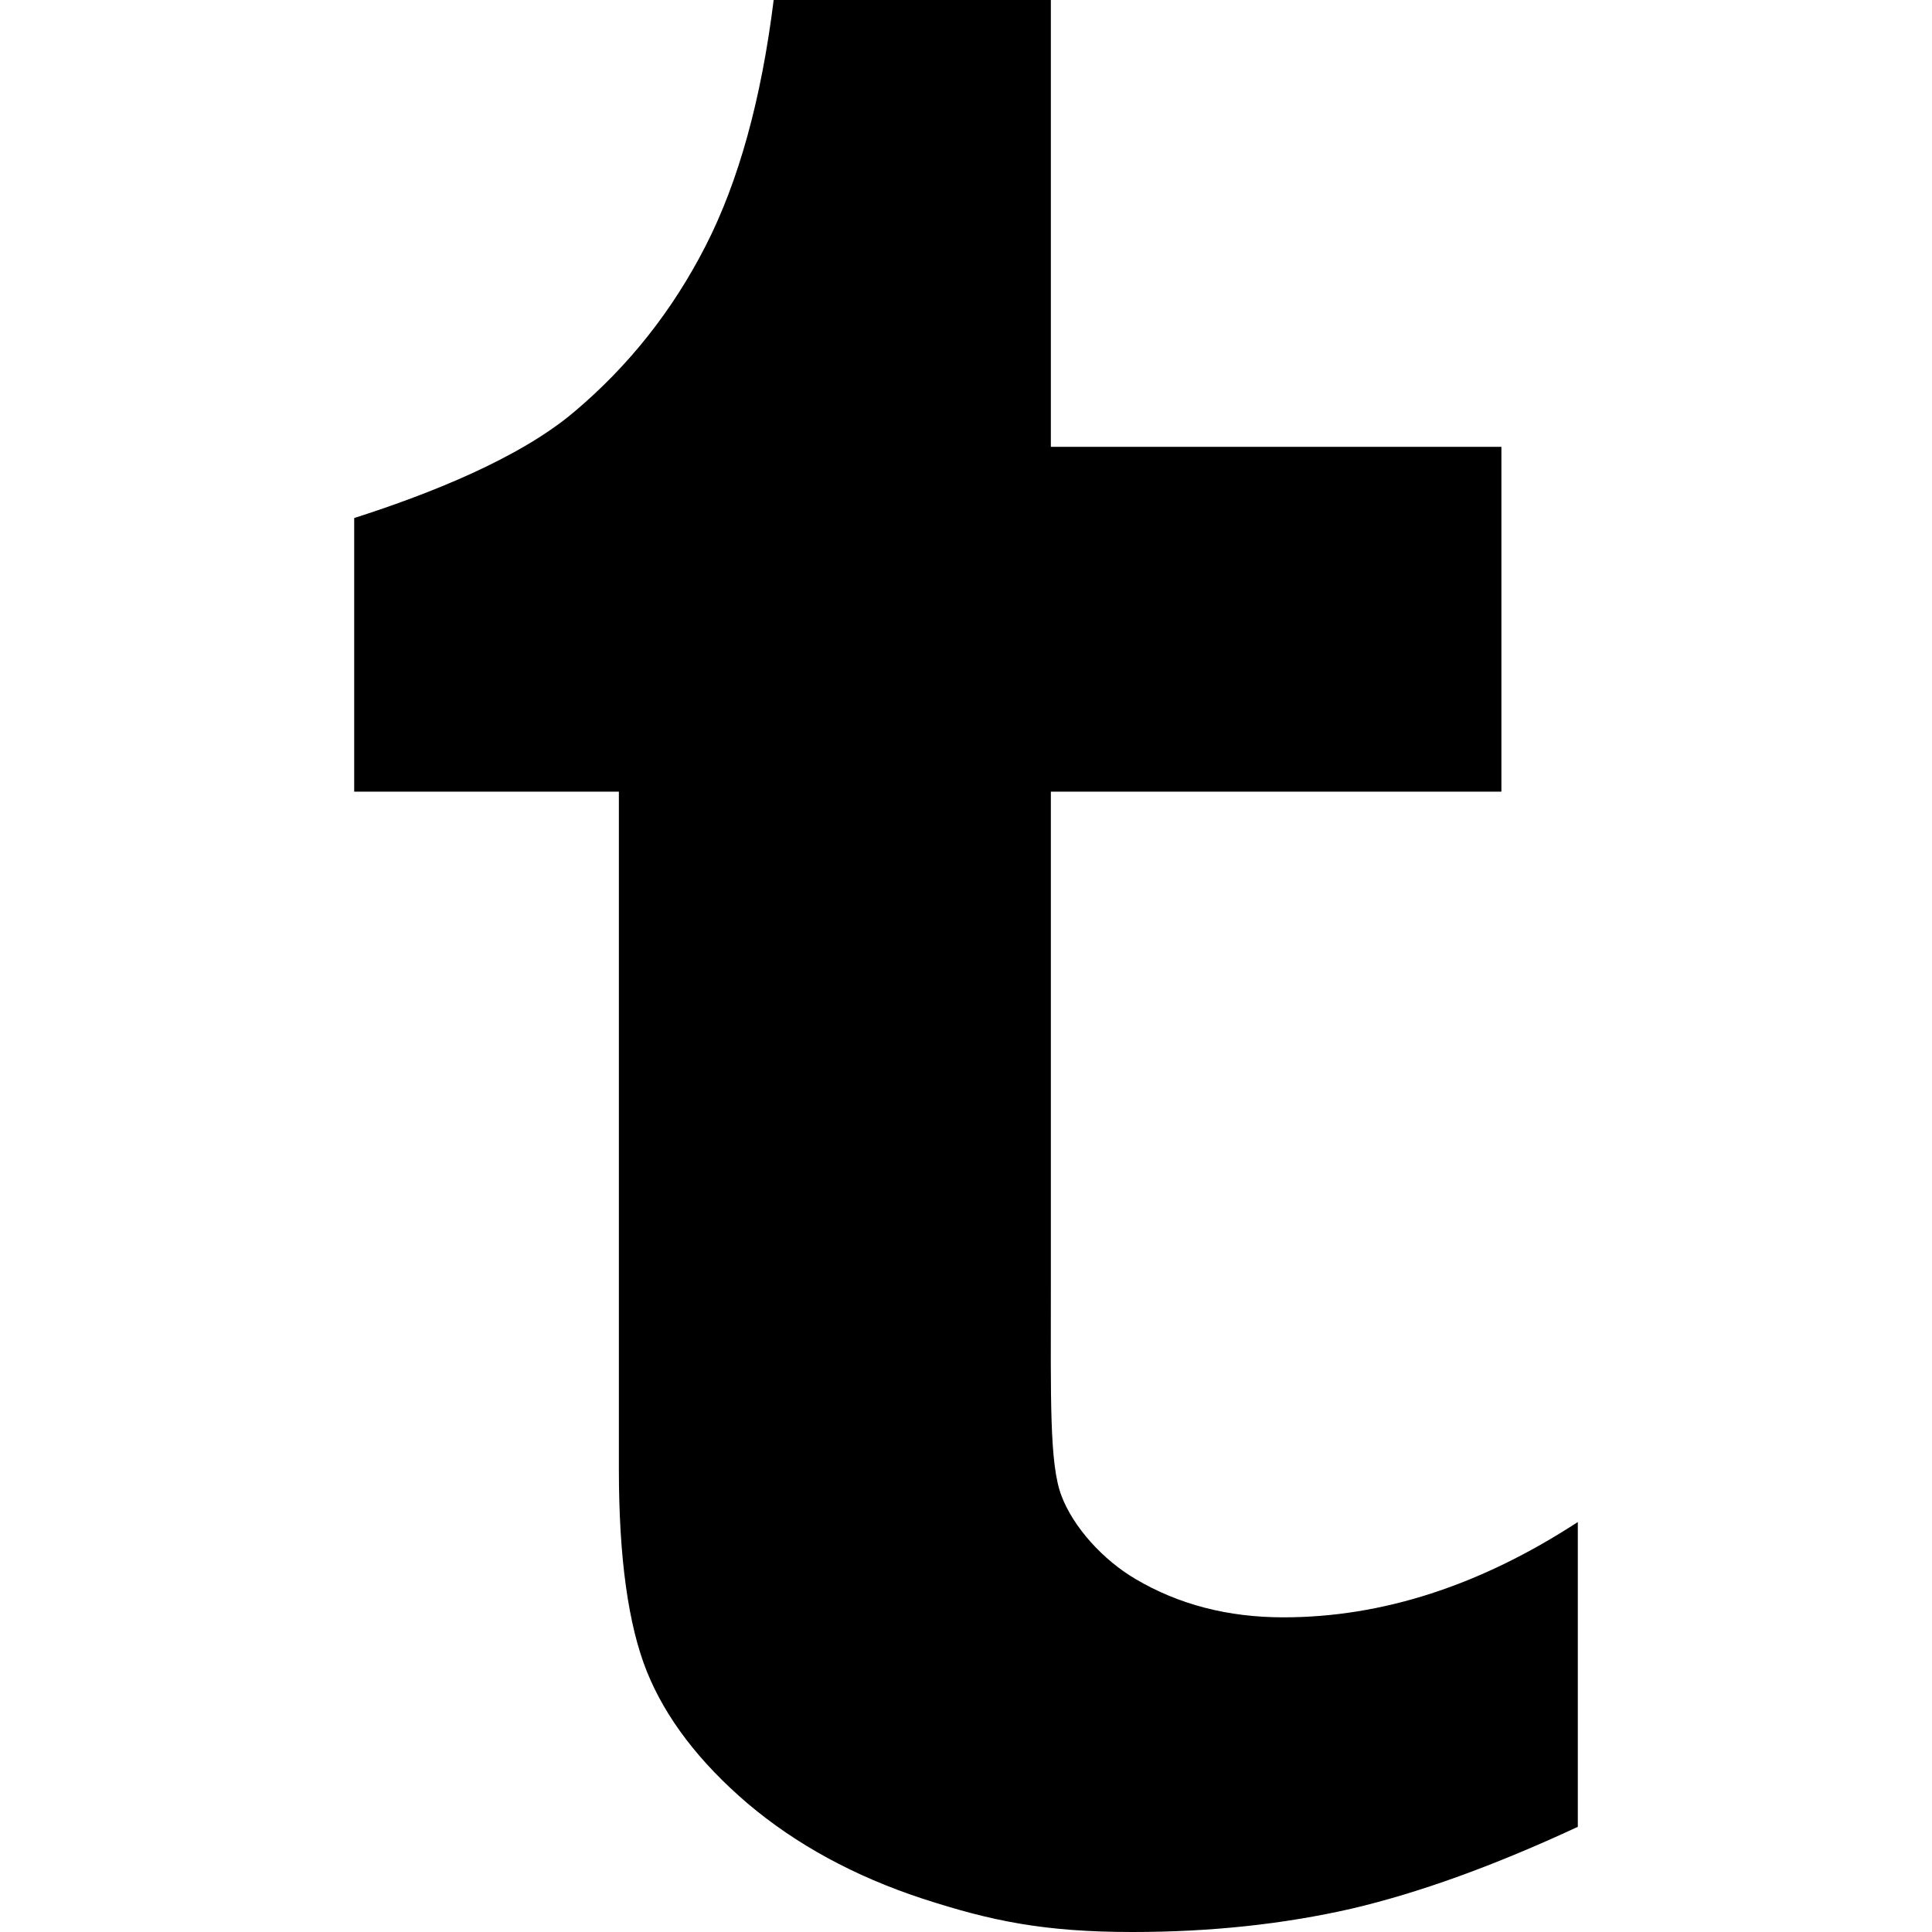
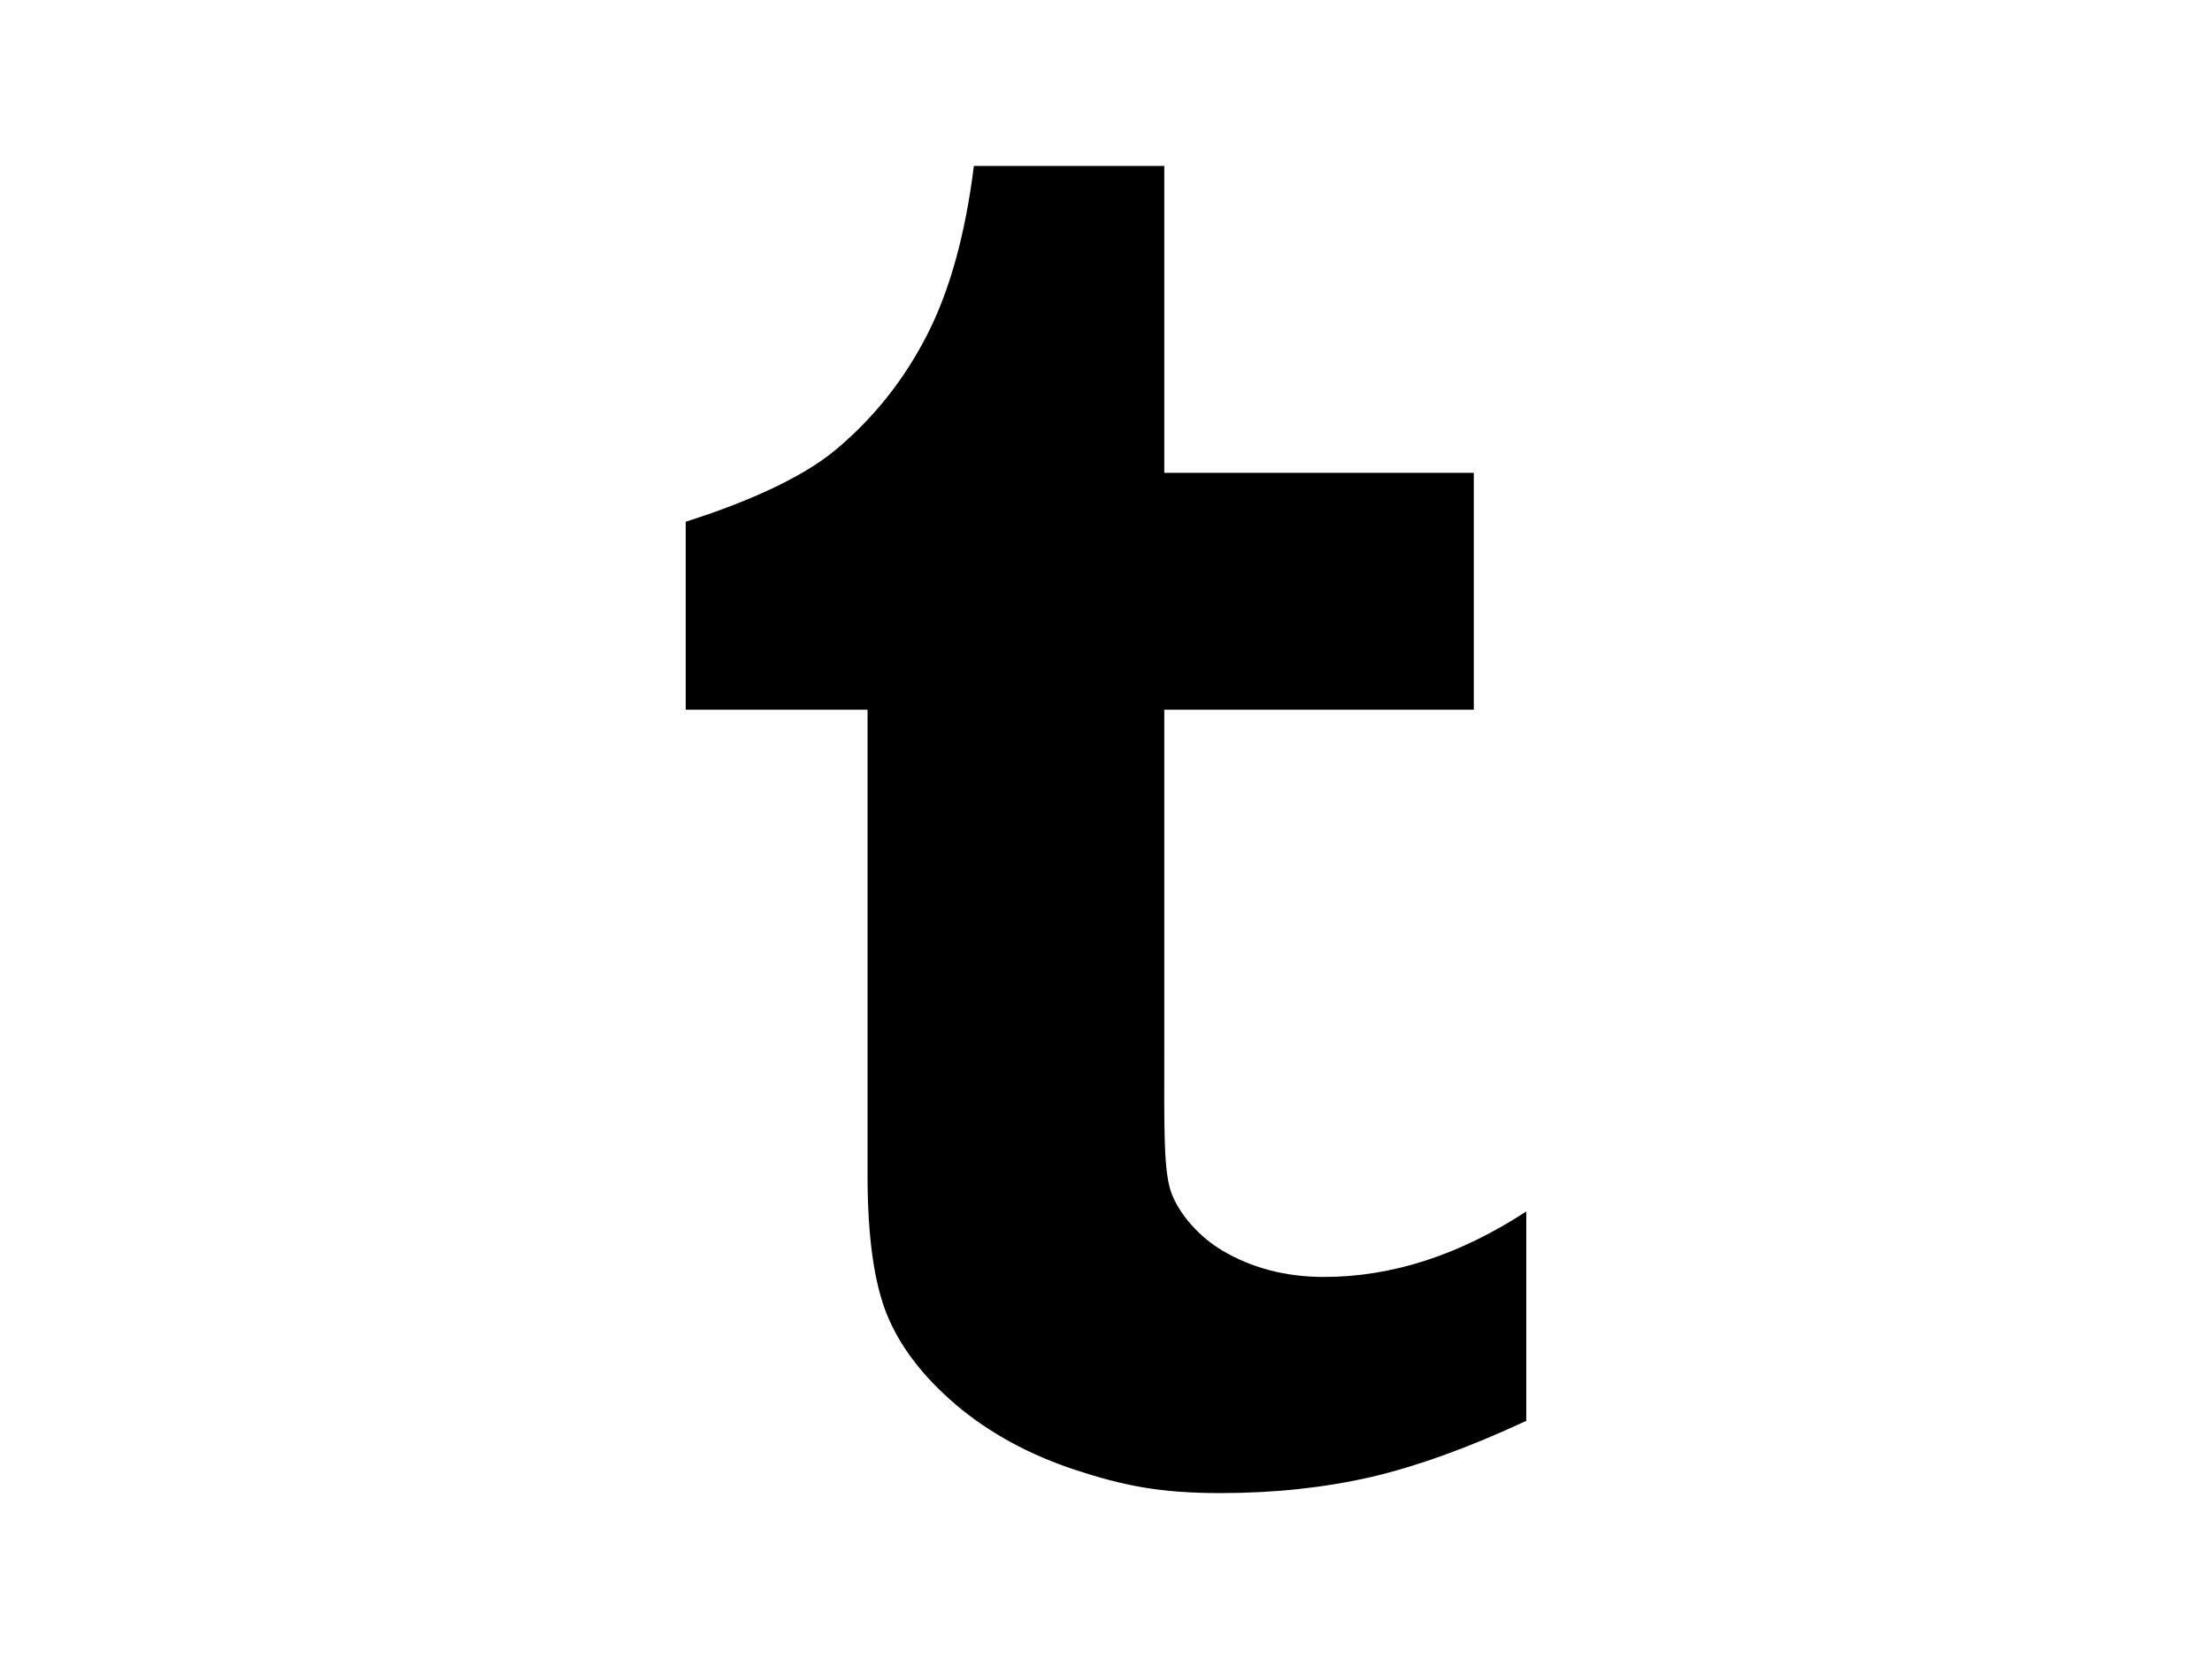
- <svg xmlns="http://www.w3.org/2000/svg" version="1.1" id="Layer_1" x="0px" y="0px" width="600px" height="600px" viewBox="0 0 600 600" enable-background="new 0 0 600 600" xml:space="preserve">
-   <path id="Tumblr_2_" d="M352.653,490.384c-10.091-5.918-19.349-16.107-23.034-25.925c-3.737-9.895-3.268-29.935-3.268-64.752  V245.853h139.922V138.769H326.351V0H240.27c-3.841,30.905-10.912,56.439-21.185,76.465c-10.273,20.052-23.835,37.188-40.839,51.504  c-16.915,14.297-44.486,25.313-68.249,32.91v84.974h82.201v210.417c0,27.467,2.904,48.425,8.698,62.852  c5.821,14.414,16.211,28.073,31.237,40.924c15.013,12.715,33.138,22.631,54.401,29.609C307.77,596.556,324.111,600,351.78,600  c24.336,0,46.993-2.455,67.995-7.253c20.977-4.922,44.401-13.392,70.228-25.41v-94.661c-30.306,19.759-60.775,29.603-91.425,29.603  C381.338,502.279,366.09,498.314,352.653,490.384z" />
+ <svg xmlns="http://www.w3.org/2000/svg" version="1.1" id="Layer_1" x="0px" y="0px" width="1000px" height="750px" viewBox="0 0 1000 750" enable-background="new 0 0 1000 750" xml:space="preserve">
+   <path d="M598.578,577.279c-17.24,0-32.488-3.965-45.925-11.895c-10.091-5.918-19.349-16.107-23.034-25.925  c-3.737-9.895-3.268-29.935-3.268-64.752V320.853h139.922V213.769H526.351V75H440.27c-3.841,30.905-10.912,56.439-21.185,76.465  c-10.273,20.052-23.835,37.188-40.839,51.504c-16.915,14.297-44.486,25.313-68.249,32.91v84.974h82.201V531.27  c0,27.467,2.904,48.425,8.698,62.852c5.821,14.414,16.211,28.073,31.237,40.924c15.013,12.715,33.138,22.631,54.401,29.609  C507.77,671.556,524.111,675,551.78,675c24.336,0,46.993-2.455,67.995-7.253c20.977-4.922,44.401-13.392,70.228-25.41v-94.661  C659.697,567.435,629.228,577.279,598.578,577.279z" />
</svg>
